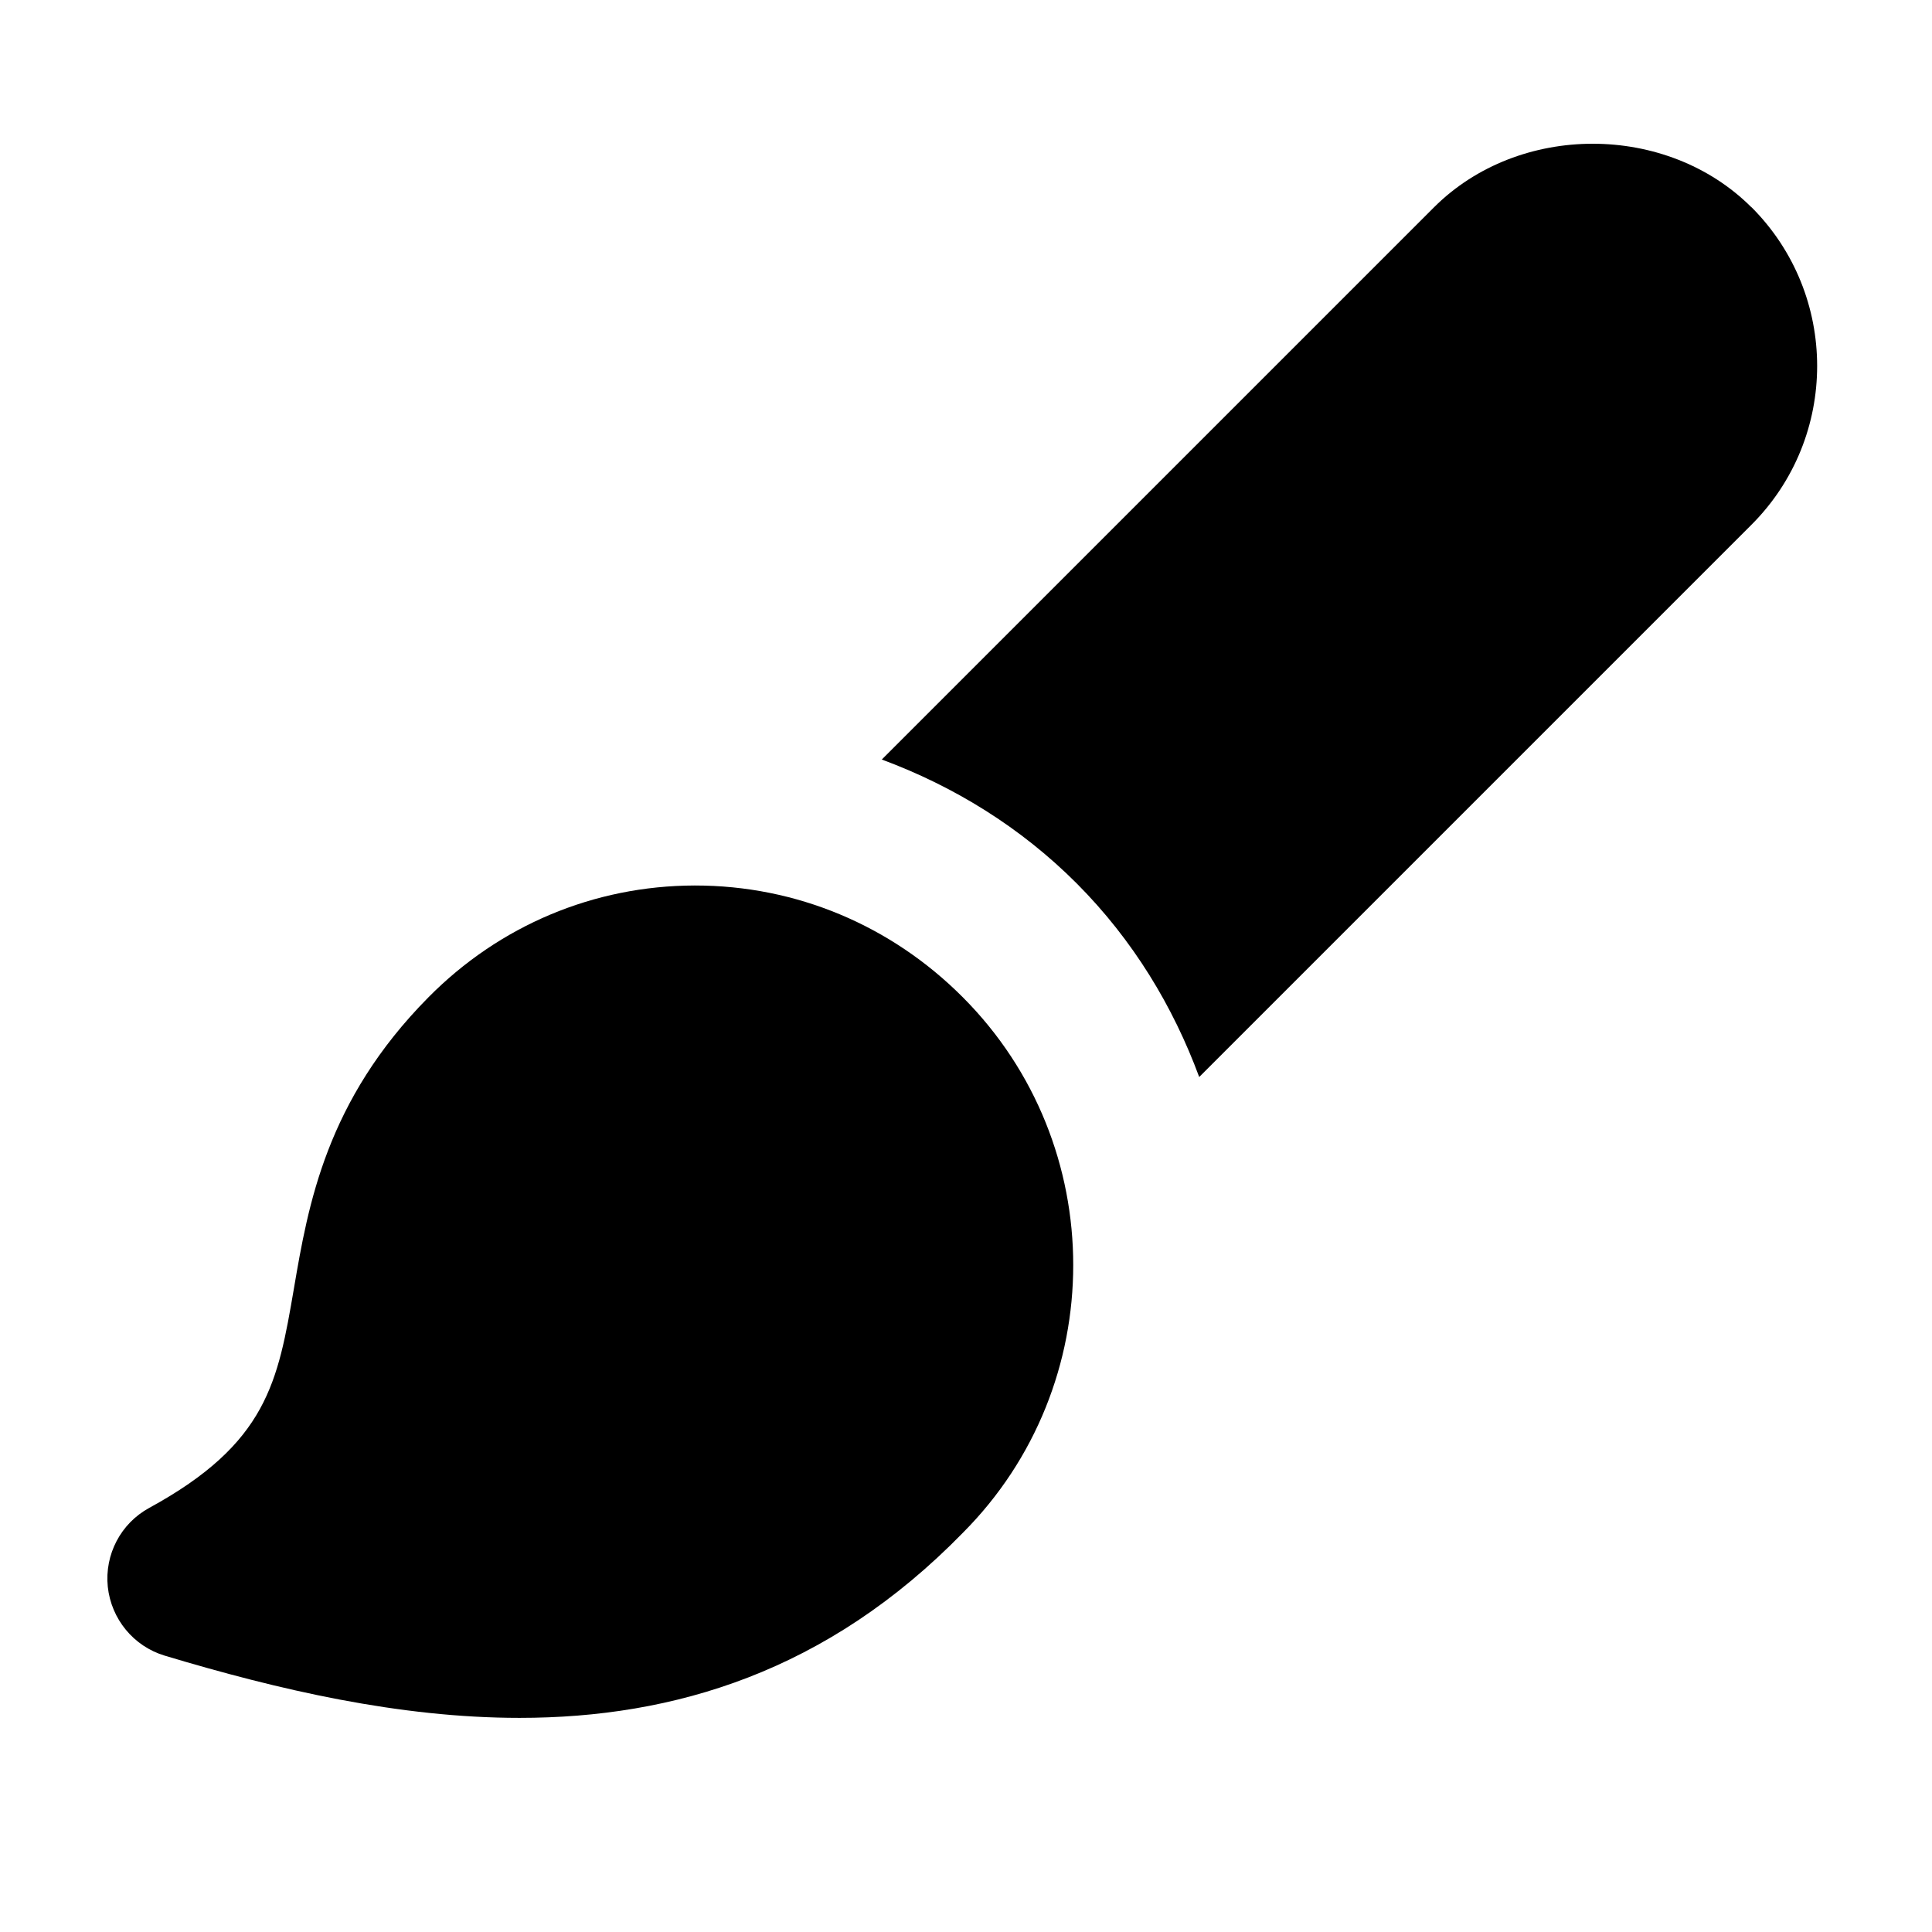
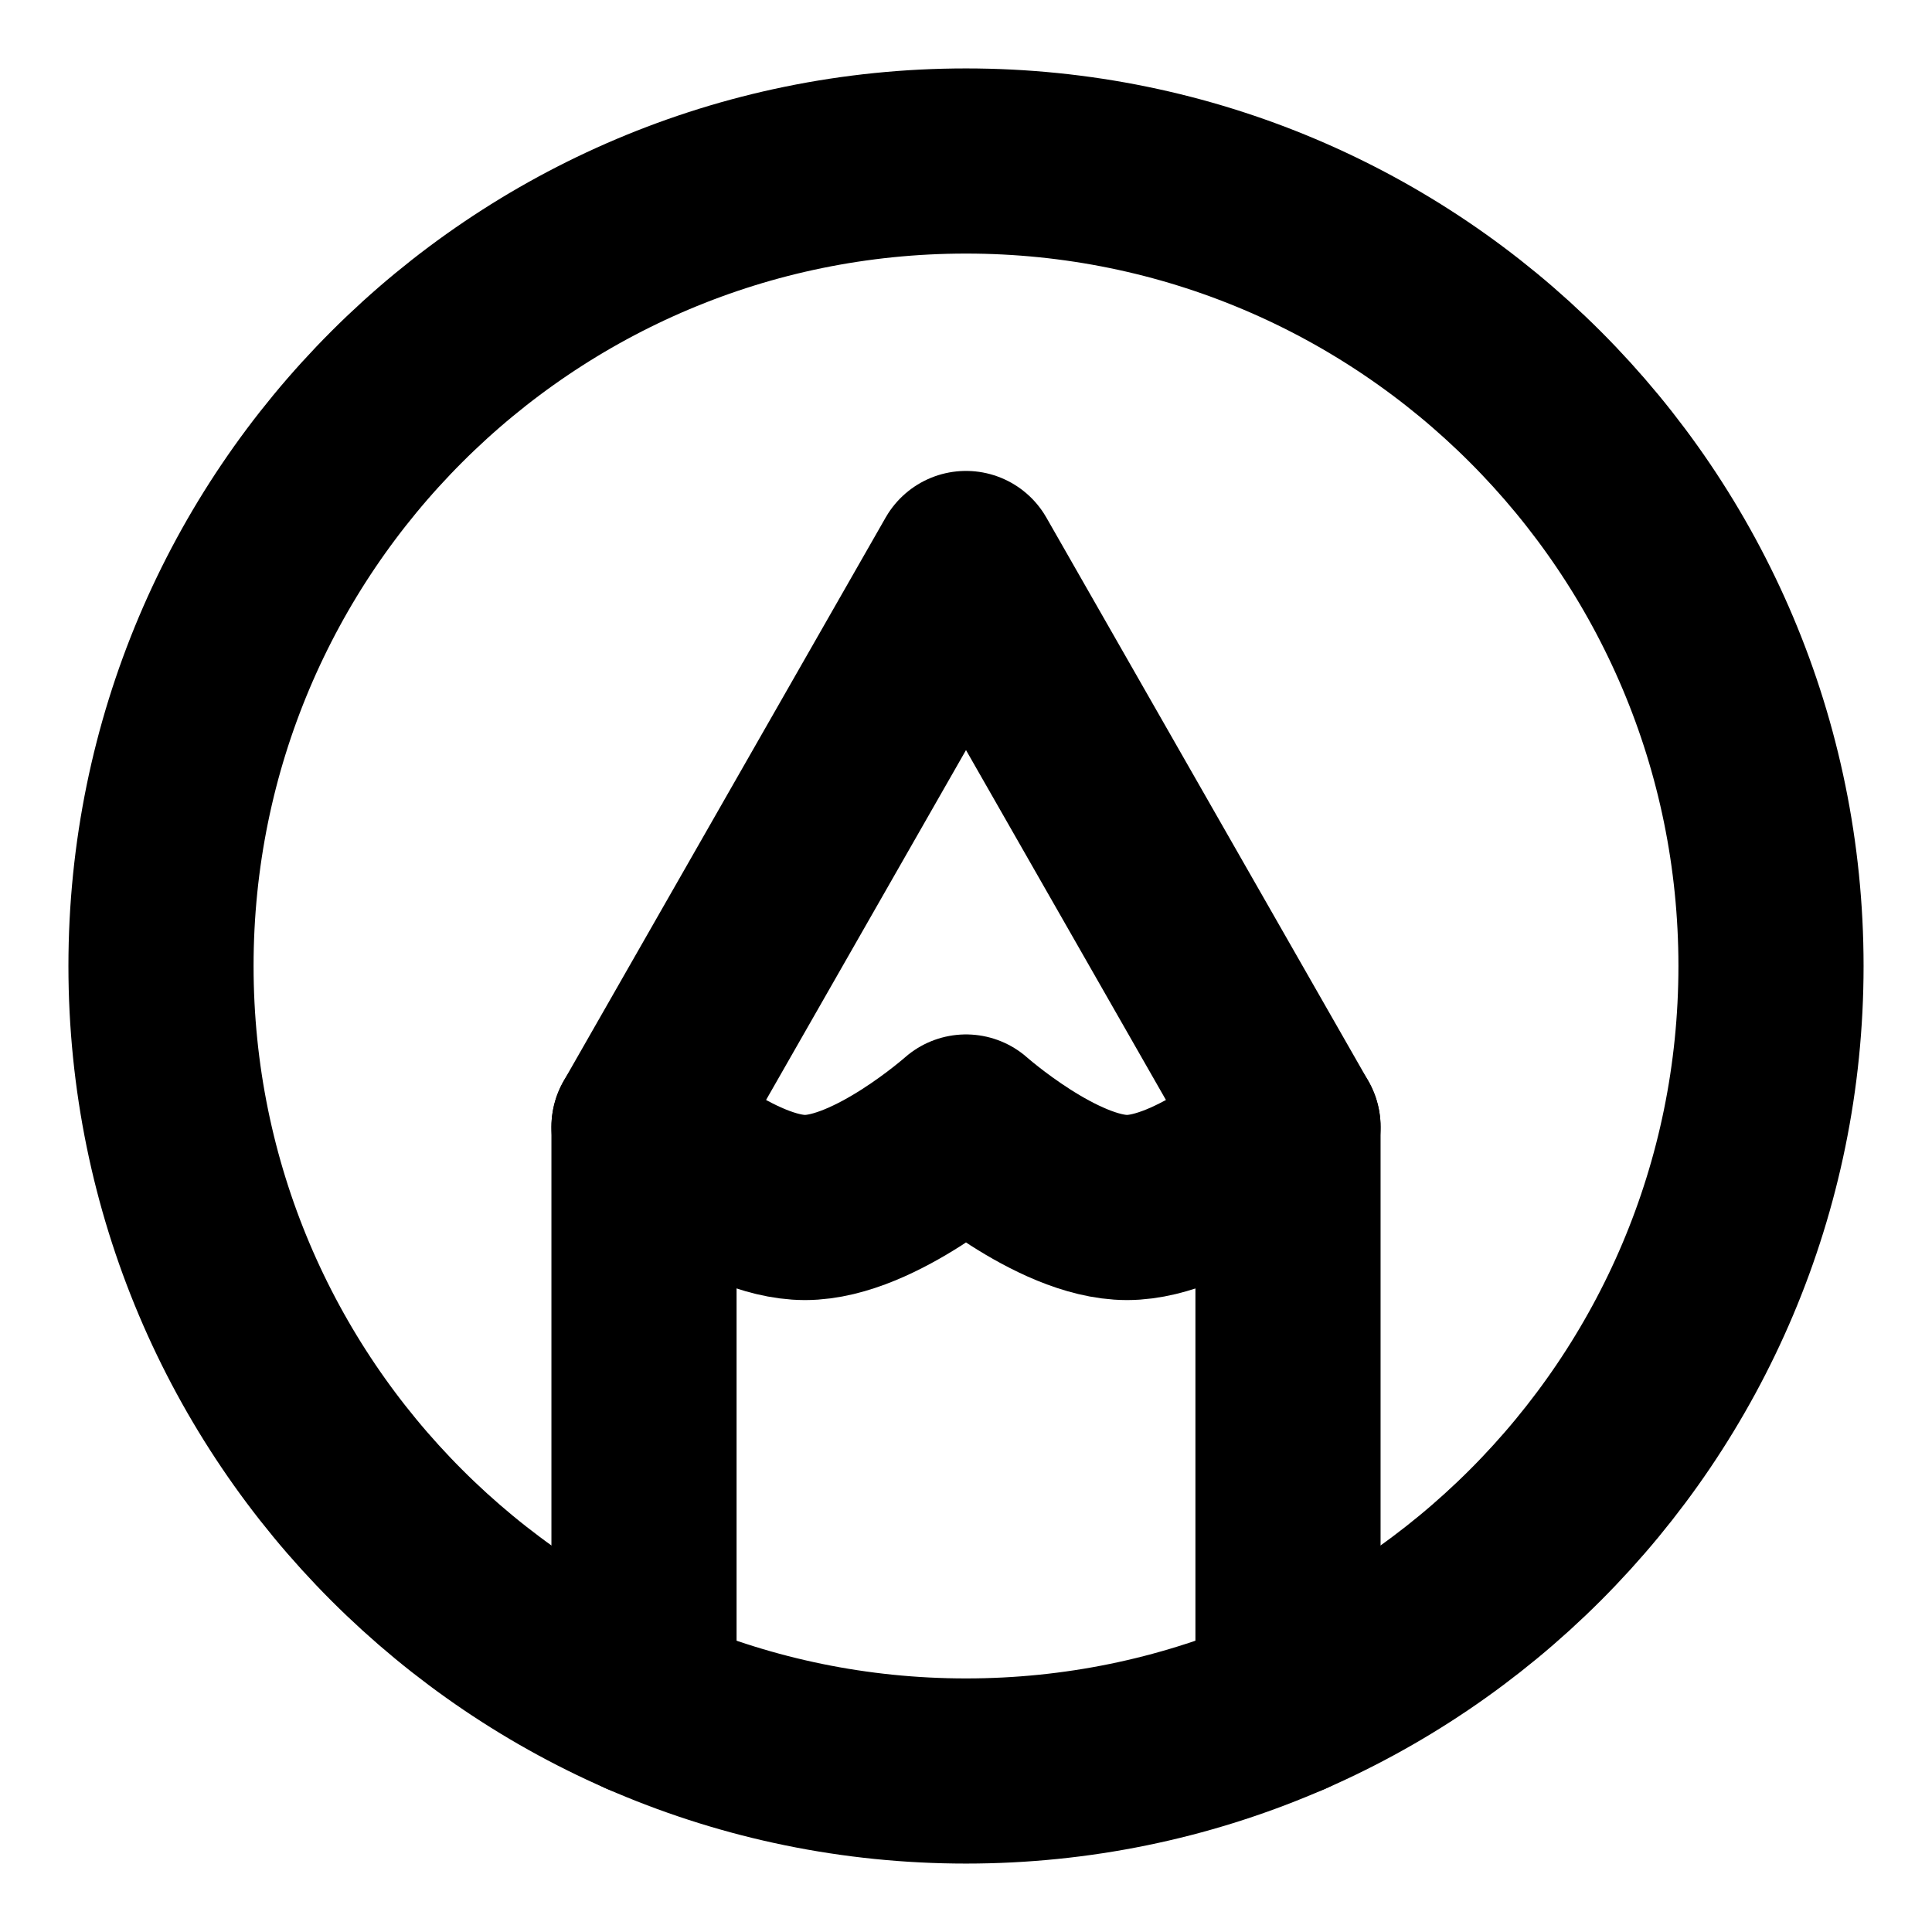
- <svg xmlns="http://www.w3.org/2000/svg" width="24" height="24" viewBox="0 0 24 24" fill="none">
-   <path d="M 21.757 2.575 c -1.053 -1.052 -2.888 -1.053 -3.943 0 l -6.86 6.86 c 0.897 0.333 1.725 0.841 2.423 1.541 0.7 0.703 1.196 1.527 1.52 2.403 l 6.861 -6.861 c 1.087 -1.087 1.087 -2.856 0 -3.944 Z" fill="#000000" />
-   <path d="M 11.96 12.388 c -0.892 -0.895 -2.072 -1.388 -3.325 -1.388 h -0.008 c -1.248 0.003 -2.423 0.496 -3.307 1.391 -1.269 1.283 -1.492 2.577 -1.669 3.616 -0.199 1.159 -0.329 1.923 -1.796 2.724 -0.355 0.193 -0.557 0.58 -0.516 0.981 0.043 0.401 0.321 0.739 0.707 0.855 1.411 0.424 2.913 0.773 4.408 0.773 1.917 0 3.823 -0.573 5.507 -2.299 1.828 -1.833 1.828 -4.819 0 -6.652 Z" fill="#000000" />
+ <svg xmlns="http://www.w3.org/2000/svg" width="24" height="24" stroke-width="2.3" viewBox="0 0 24 24" fill="none">
+   <path d="M12 2C6.477 2 2 6.477 2 12C2 17.523 6.477 22 12 22C17.523 22 22 17.523 22 12C22 6.477 17.523 2 12 2Z" stroke="#000000" stroke-linecap="round" stroke-linejoin="round" />
+   <path d="M8 21.168V14L12 7L16 14V21.168" stroke="#000000" stroke-linecap="round" stroke-linejoin="round" />
+   <path d="M8 14C8 14 9.127 15 10 15C10.873 15 12 14 12 14C12 14 13.127 15 14 15C14.873 15 16 14 16 14" stroke="#000000" stroke-linecap="round" stroke-linejoin="round" />
</svg>
